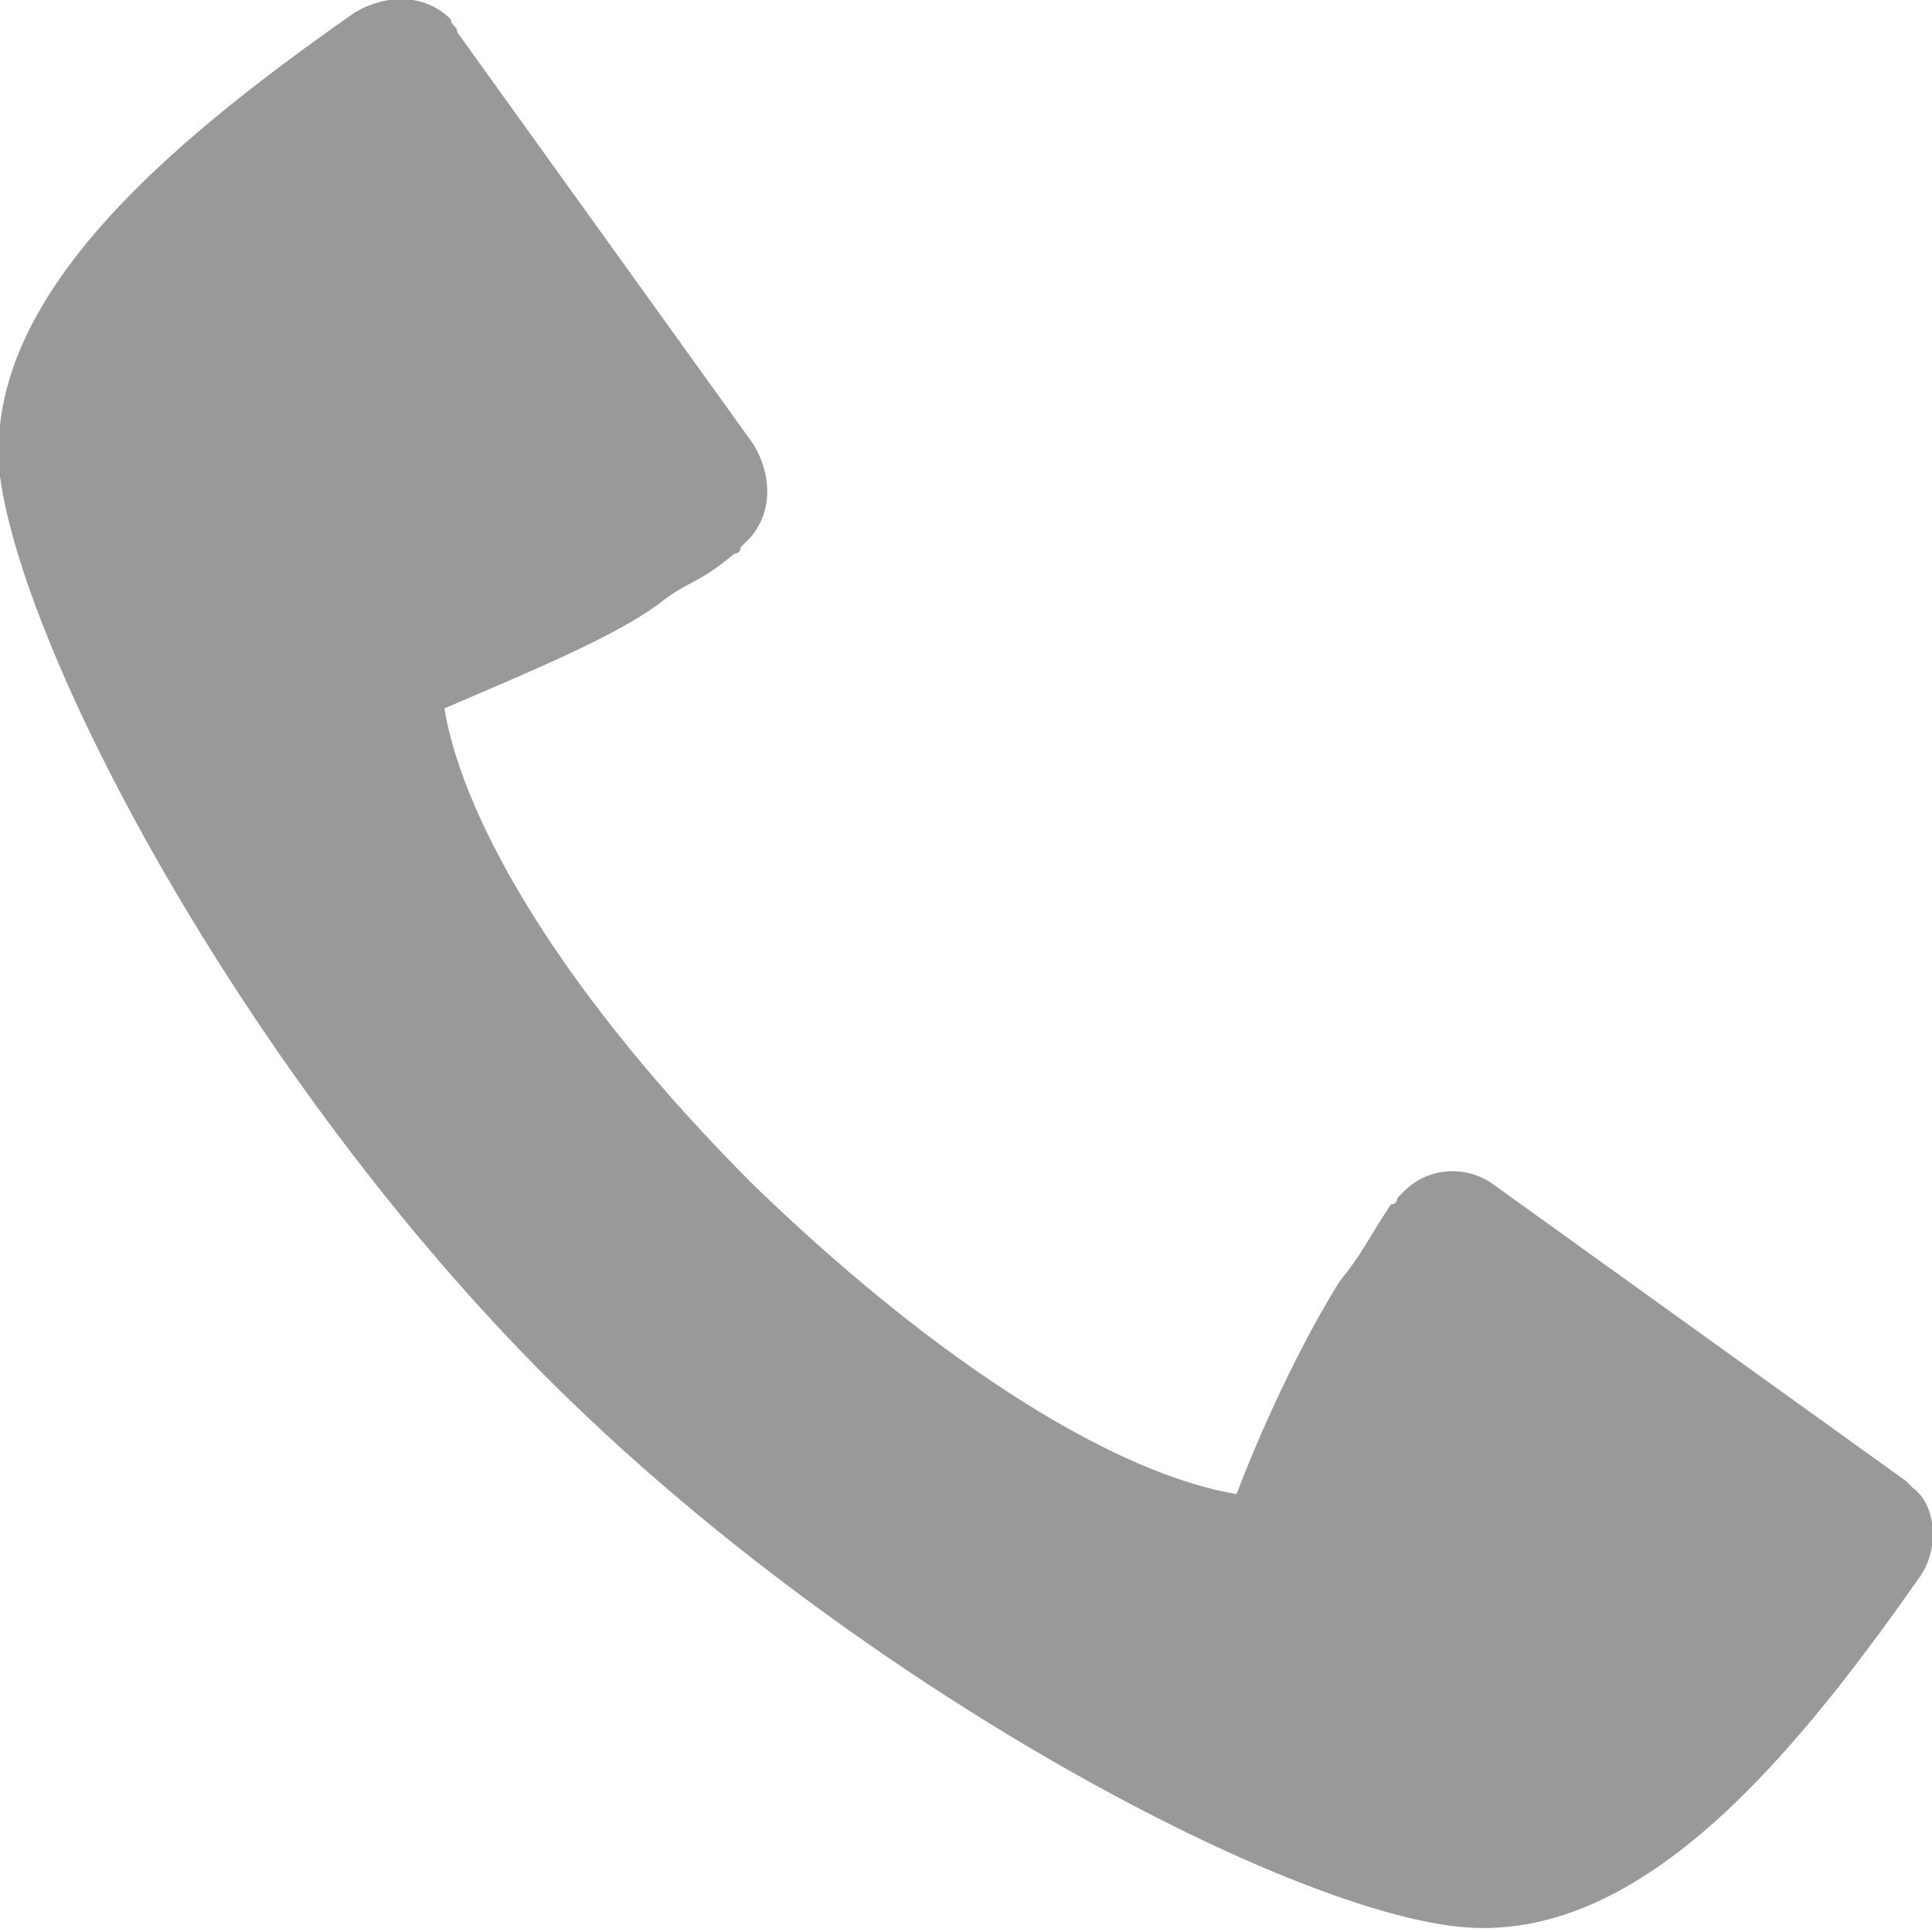
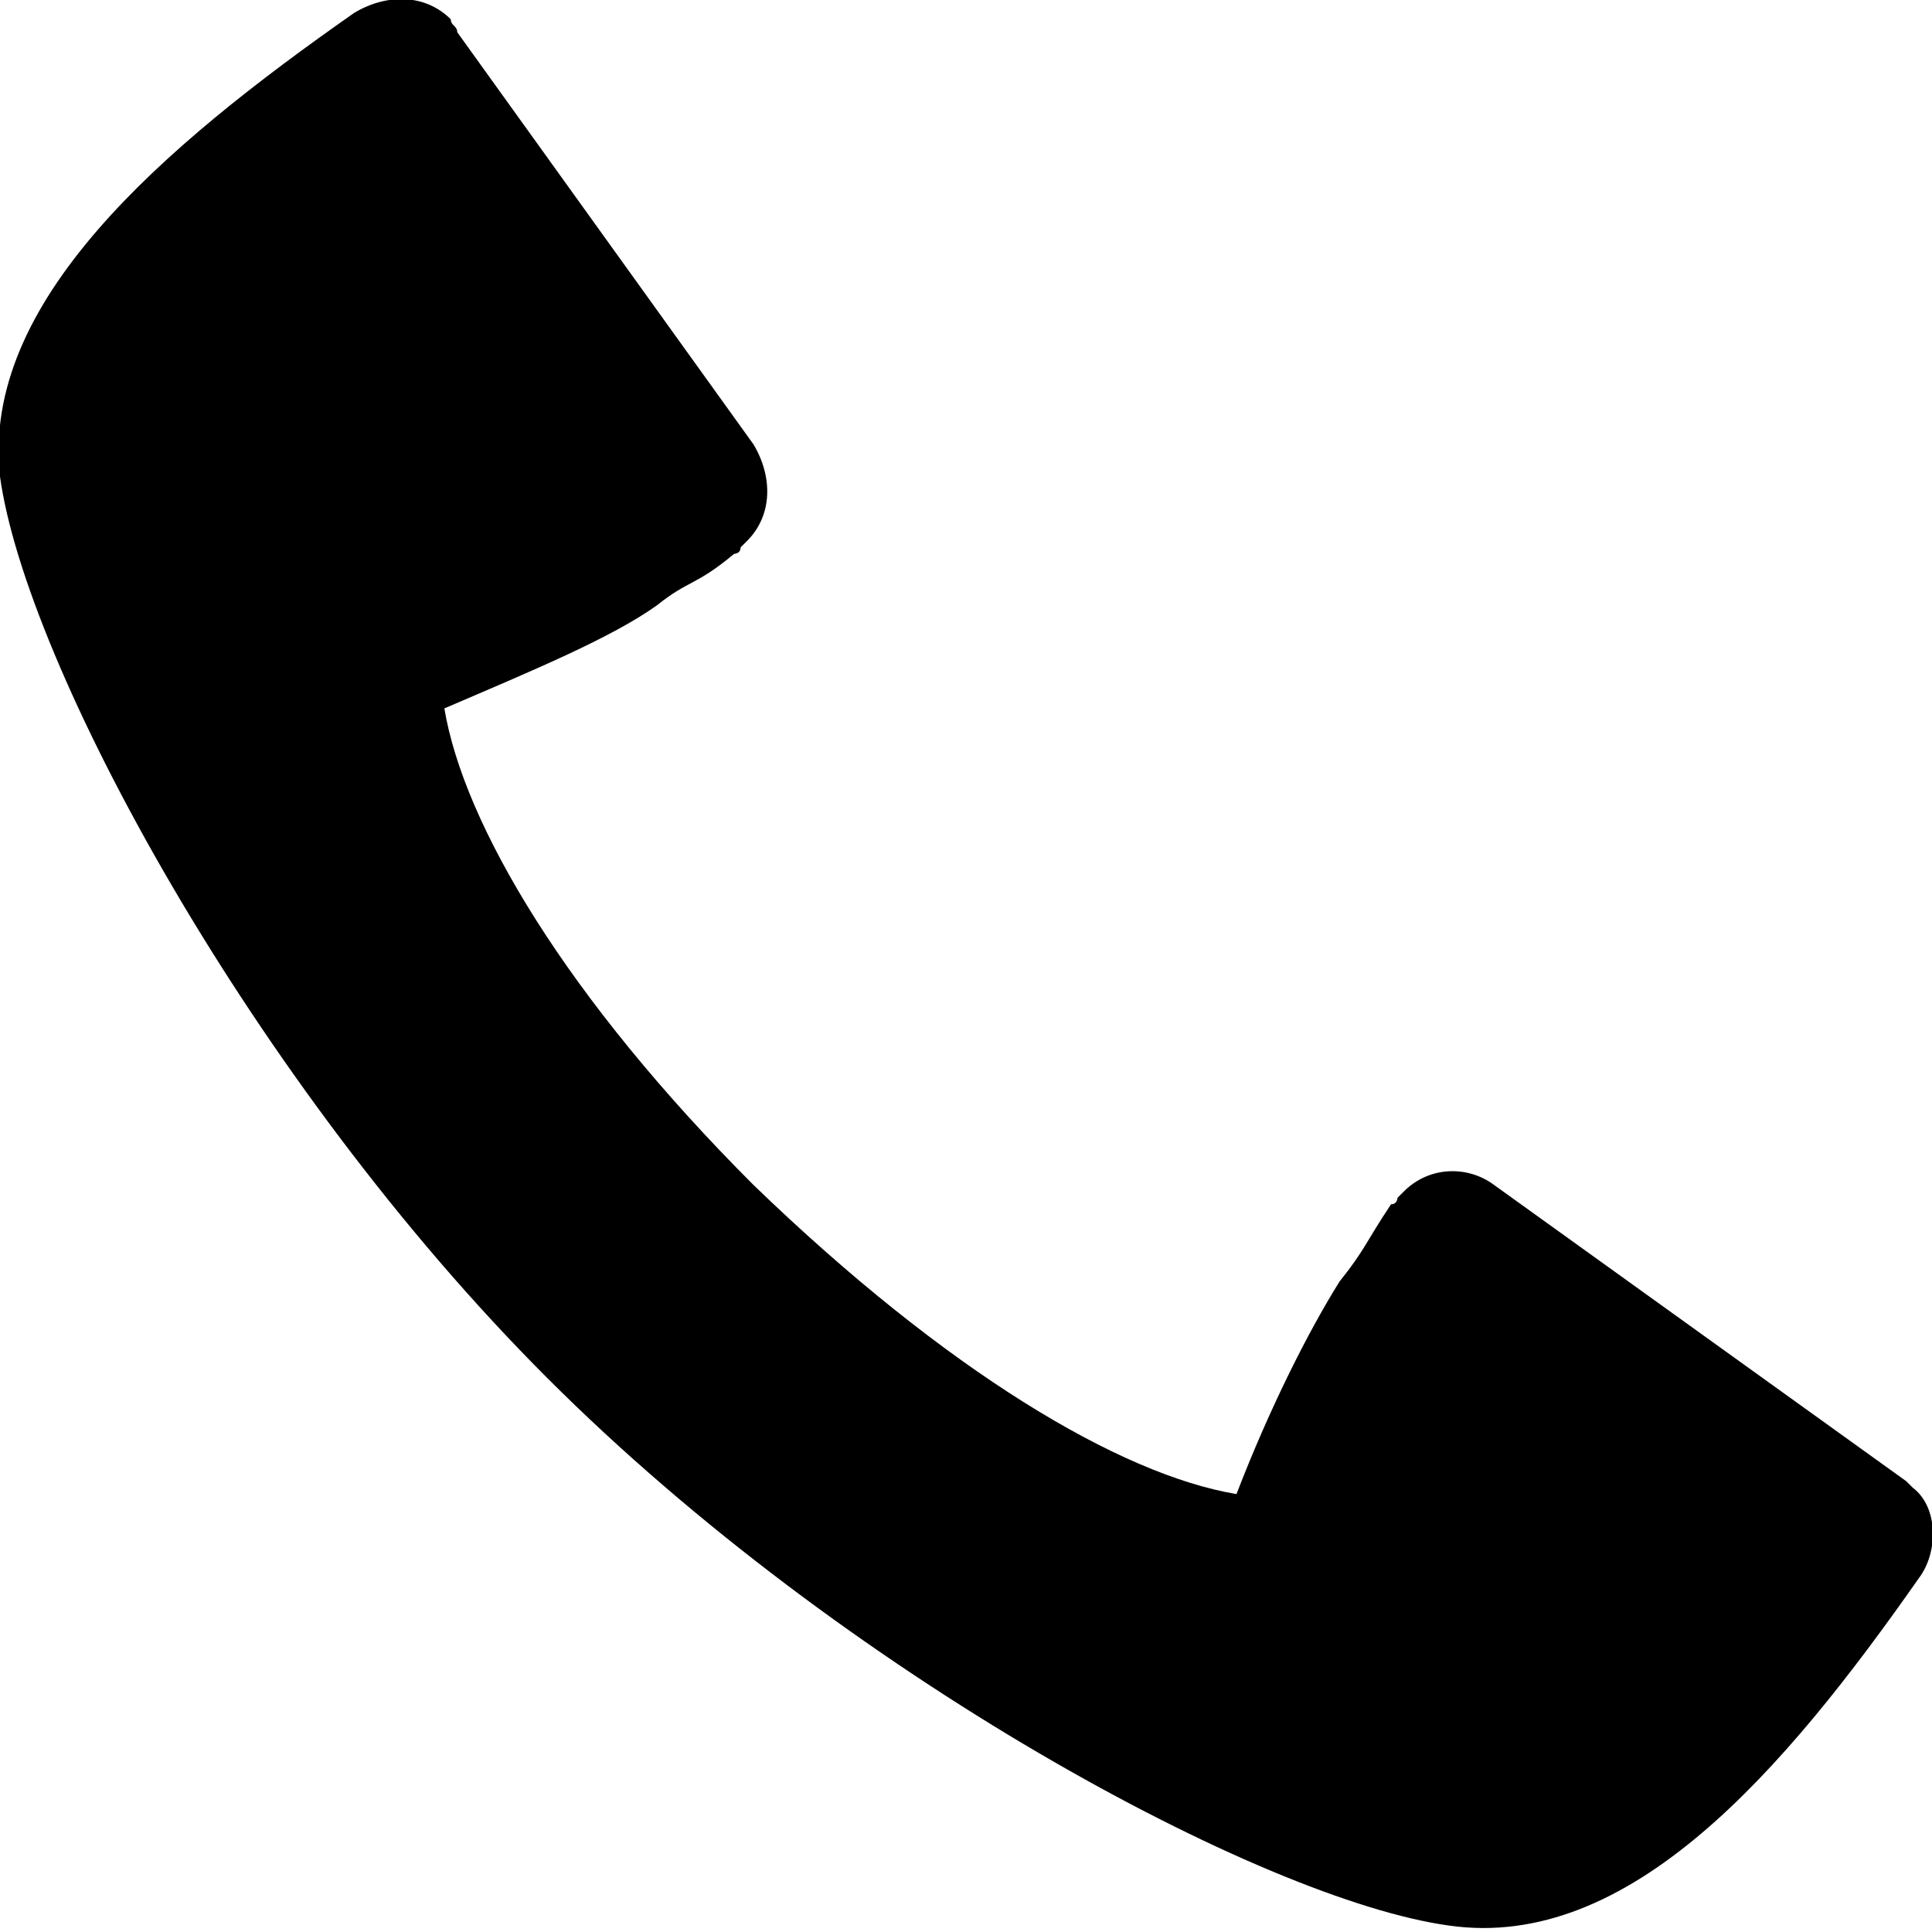
<svg xmlns="http://www.w3.org/2000/svg" width="30" height="30">
-   <path fill="#999" d="M29.8 24.5c.3-.4.3-1.1-.1-1.4l-.1-.1-6.4-4.6c-.4-.3-1-.3-1.4.1l-.1.1s0 .1-.1.1c-.4.6-.4.7-.8 1.2-.5.8-1.1 2-1.6 3.3-1.8-.3-4.5-1.9-7.5-4.8-2.9-2.9-4.5-5.6-4.8-7.4 1.4-.6 2.6-1.1 3.3-1.6.5-.4.6-.3 1.2-.8 0 0 .1 0 .1-.1l.1-.1c.4-.4.4-1 .1-1.5L7.1.5C7.1.4 7 .4 7 .3 6.6-.1 6-.1 5.5.2 2.5 2.3-.3 4.7 0 7.4c.4 2.9 3.9 9.4 8.5 14s11.1 8.1 14 8.5c2.8.4 5.2-2.4 7.3-5.4" />
+   <path d="M29.8 24.5c.3-.4.3-1.1-.1-1.4l-.1-.1-6.4-4.6c-.4-.3-1-.3-1.4.1l-.1.1s0 .1-.1.1c-.4.6-.4.7-.8 1.2-.5.8-1.1 2-1.6 3.3-1.8-.3-4.5-1.9-7.5-4.8-2.9-2.9-4.5-5.6-4.8-7.4 1.4-.6 2.6-1.1 3.3-1.6.5-.4.6-.3 1.2-.8 0 0 .1 0 .1-.1l.1-.1c.4-.4.4-1 .1-1.5L7.1.5C7.1.4 7 .4 7 .3 6.6-.1 6-.1 5.5.2 2.5 2.3-.3 4.7 0 7.4c.4 2.9 3.9 9.4 8.5 14s11.1 8.1 14 8.5c2.8.4 5.2-2.4 7.3-5.4" />
</svg>
